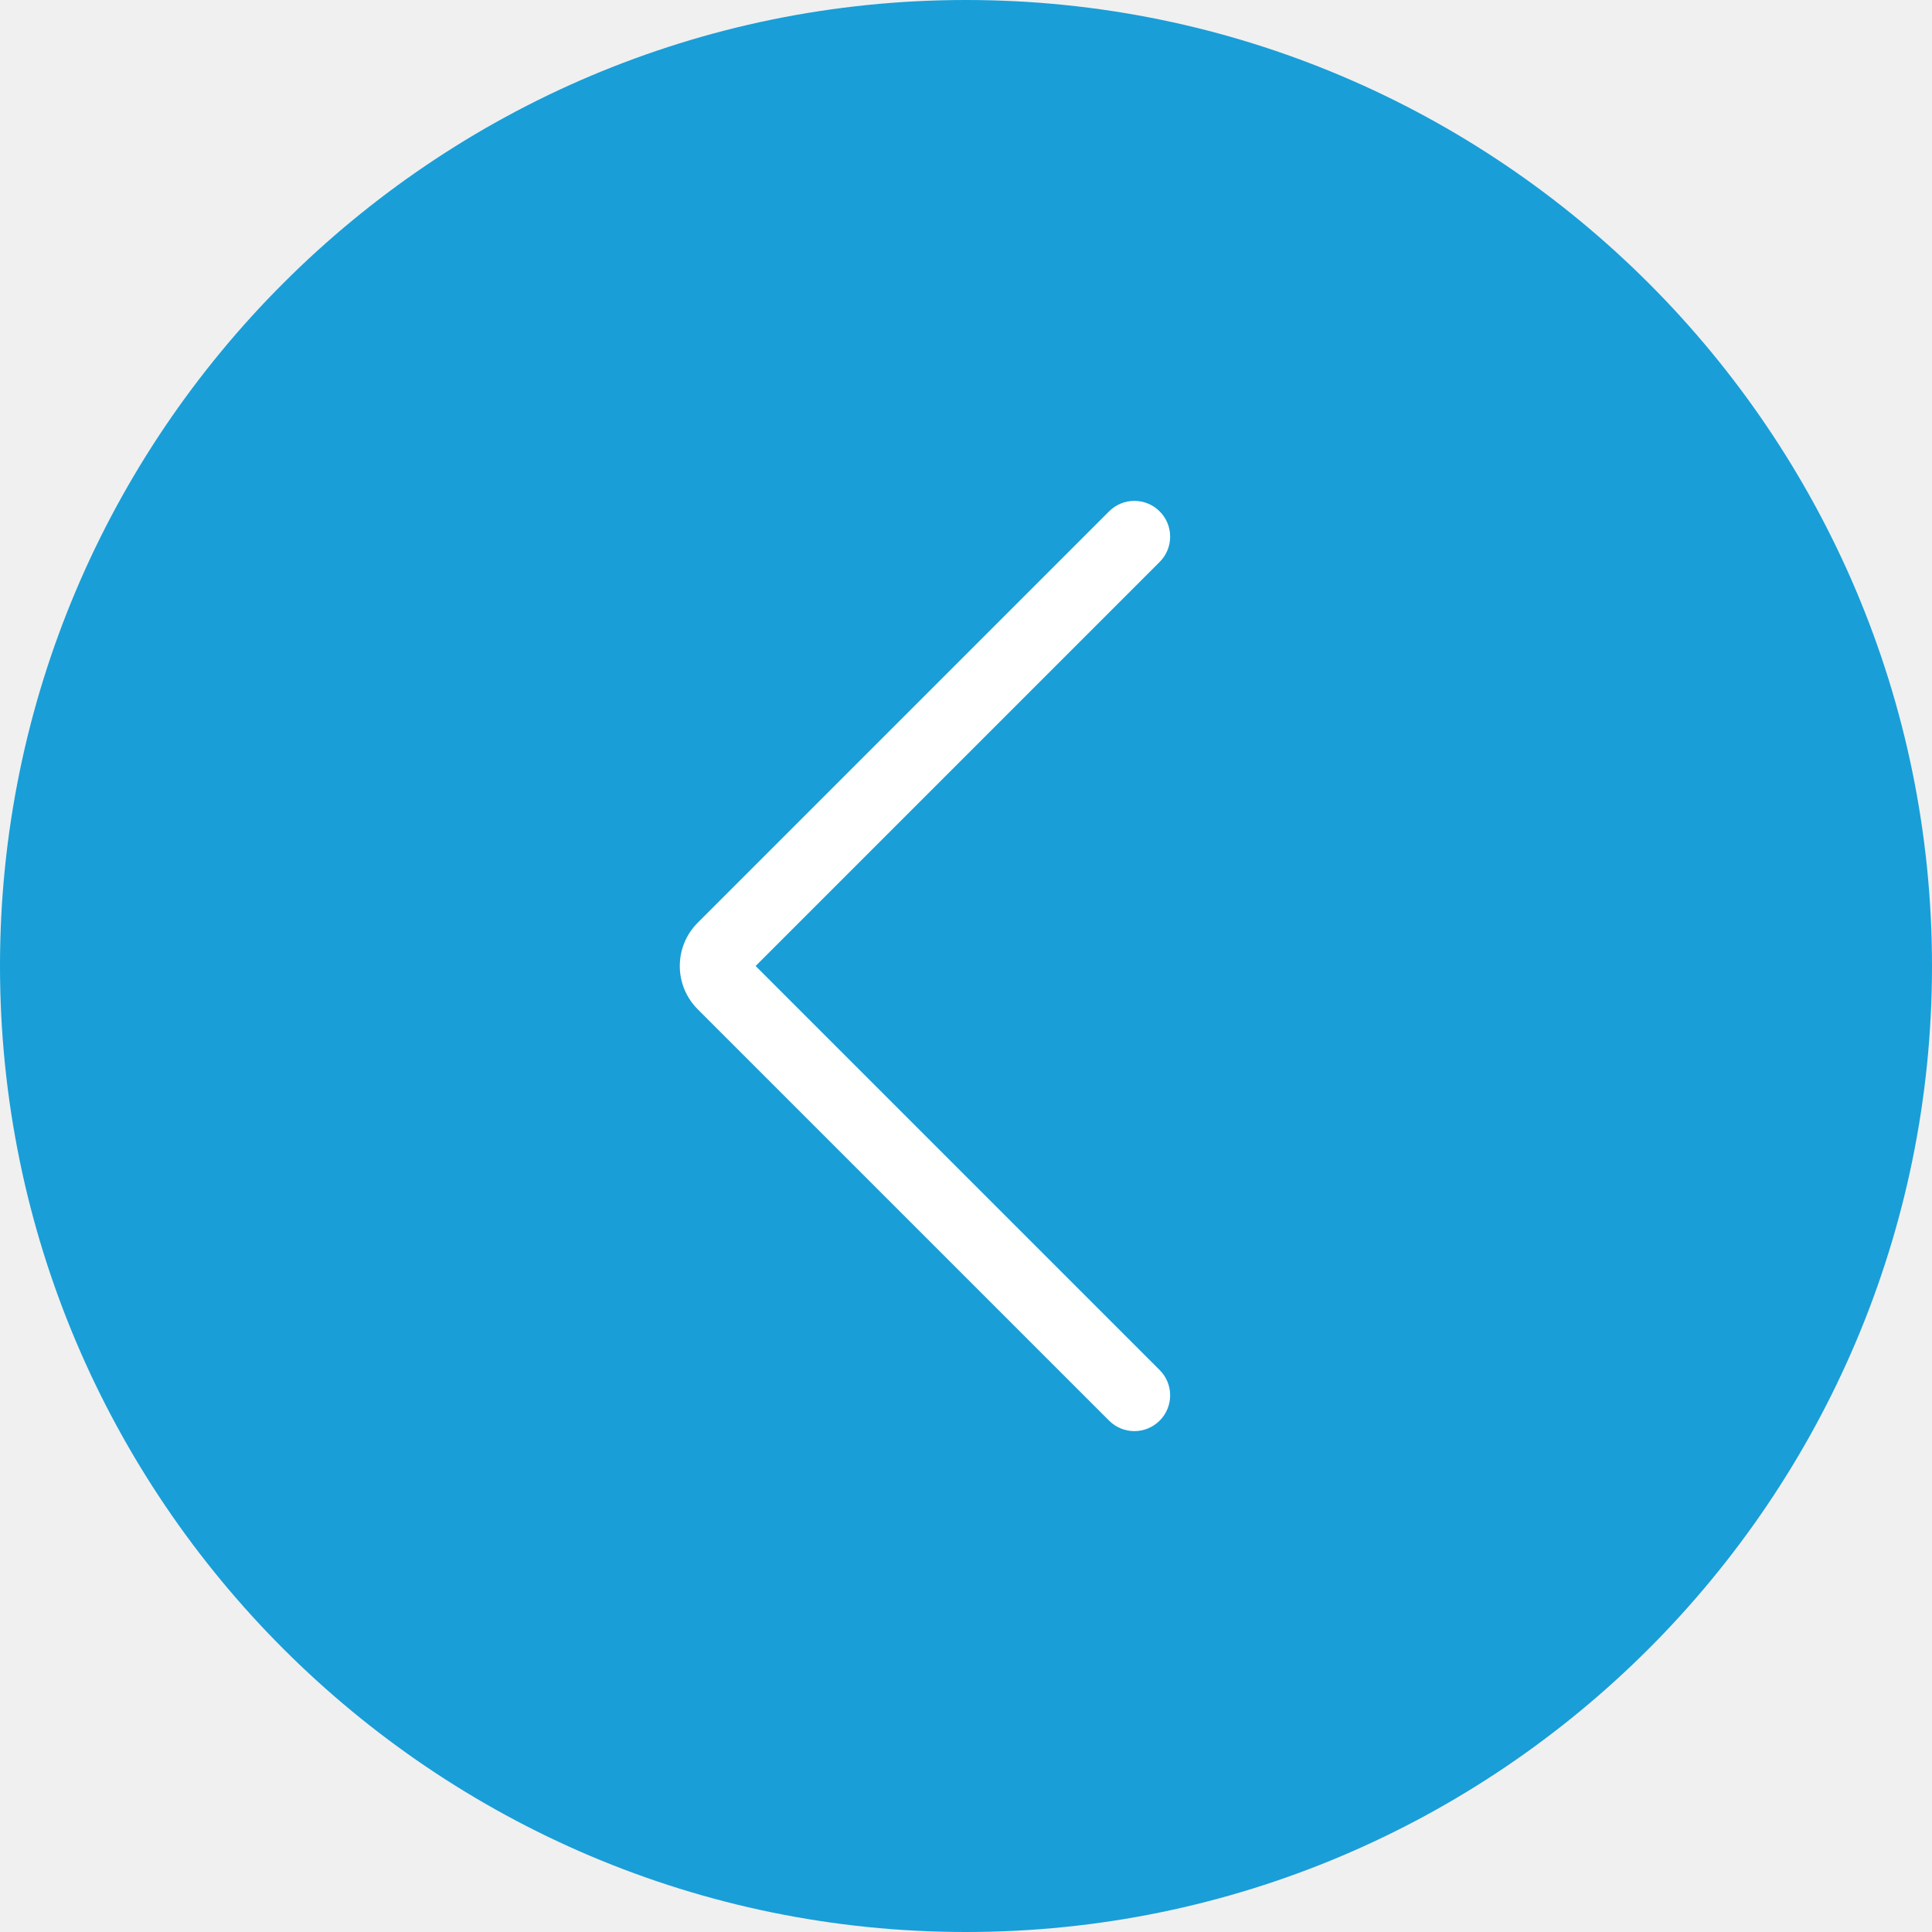
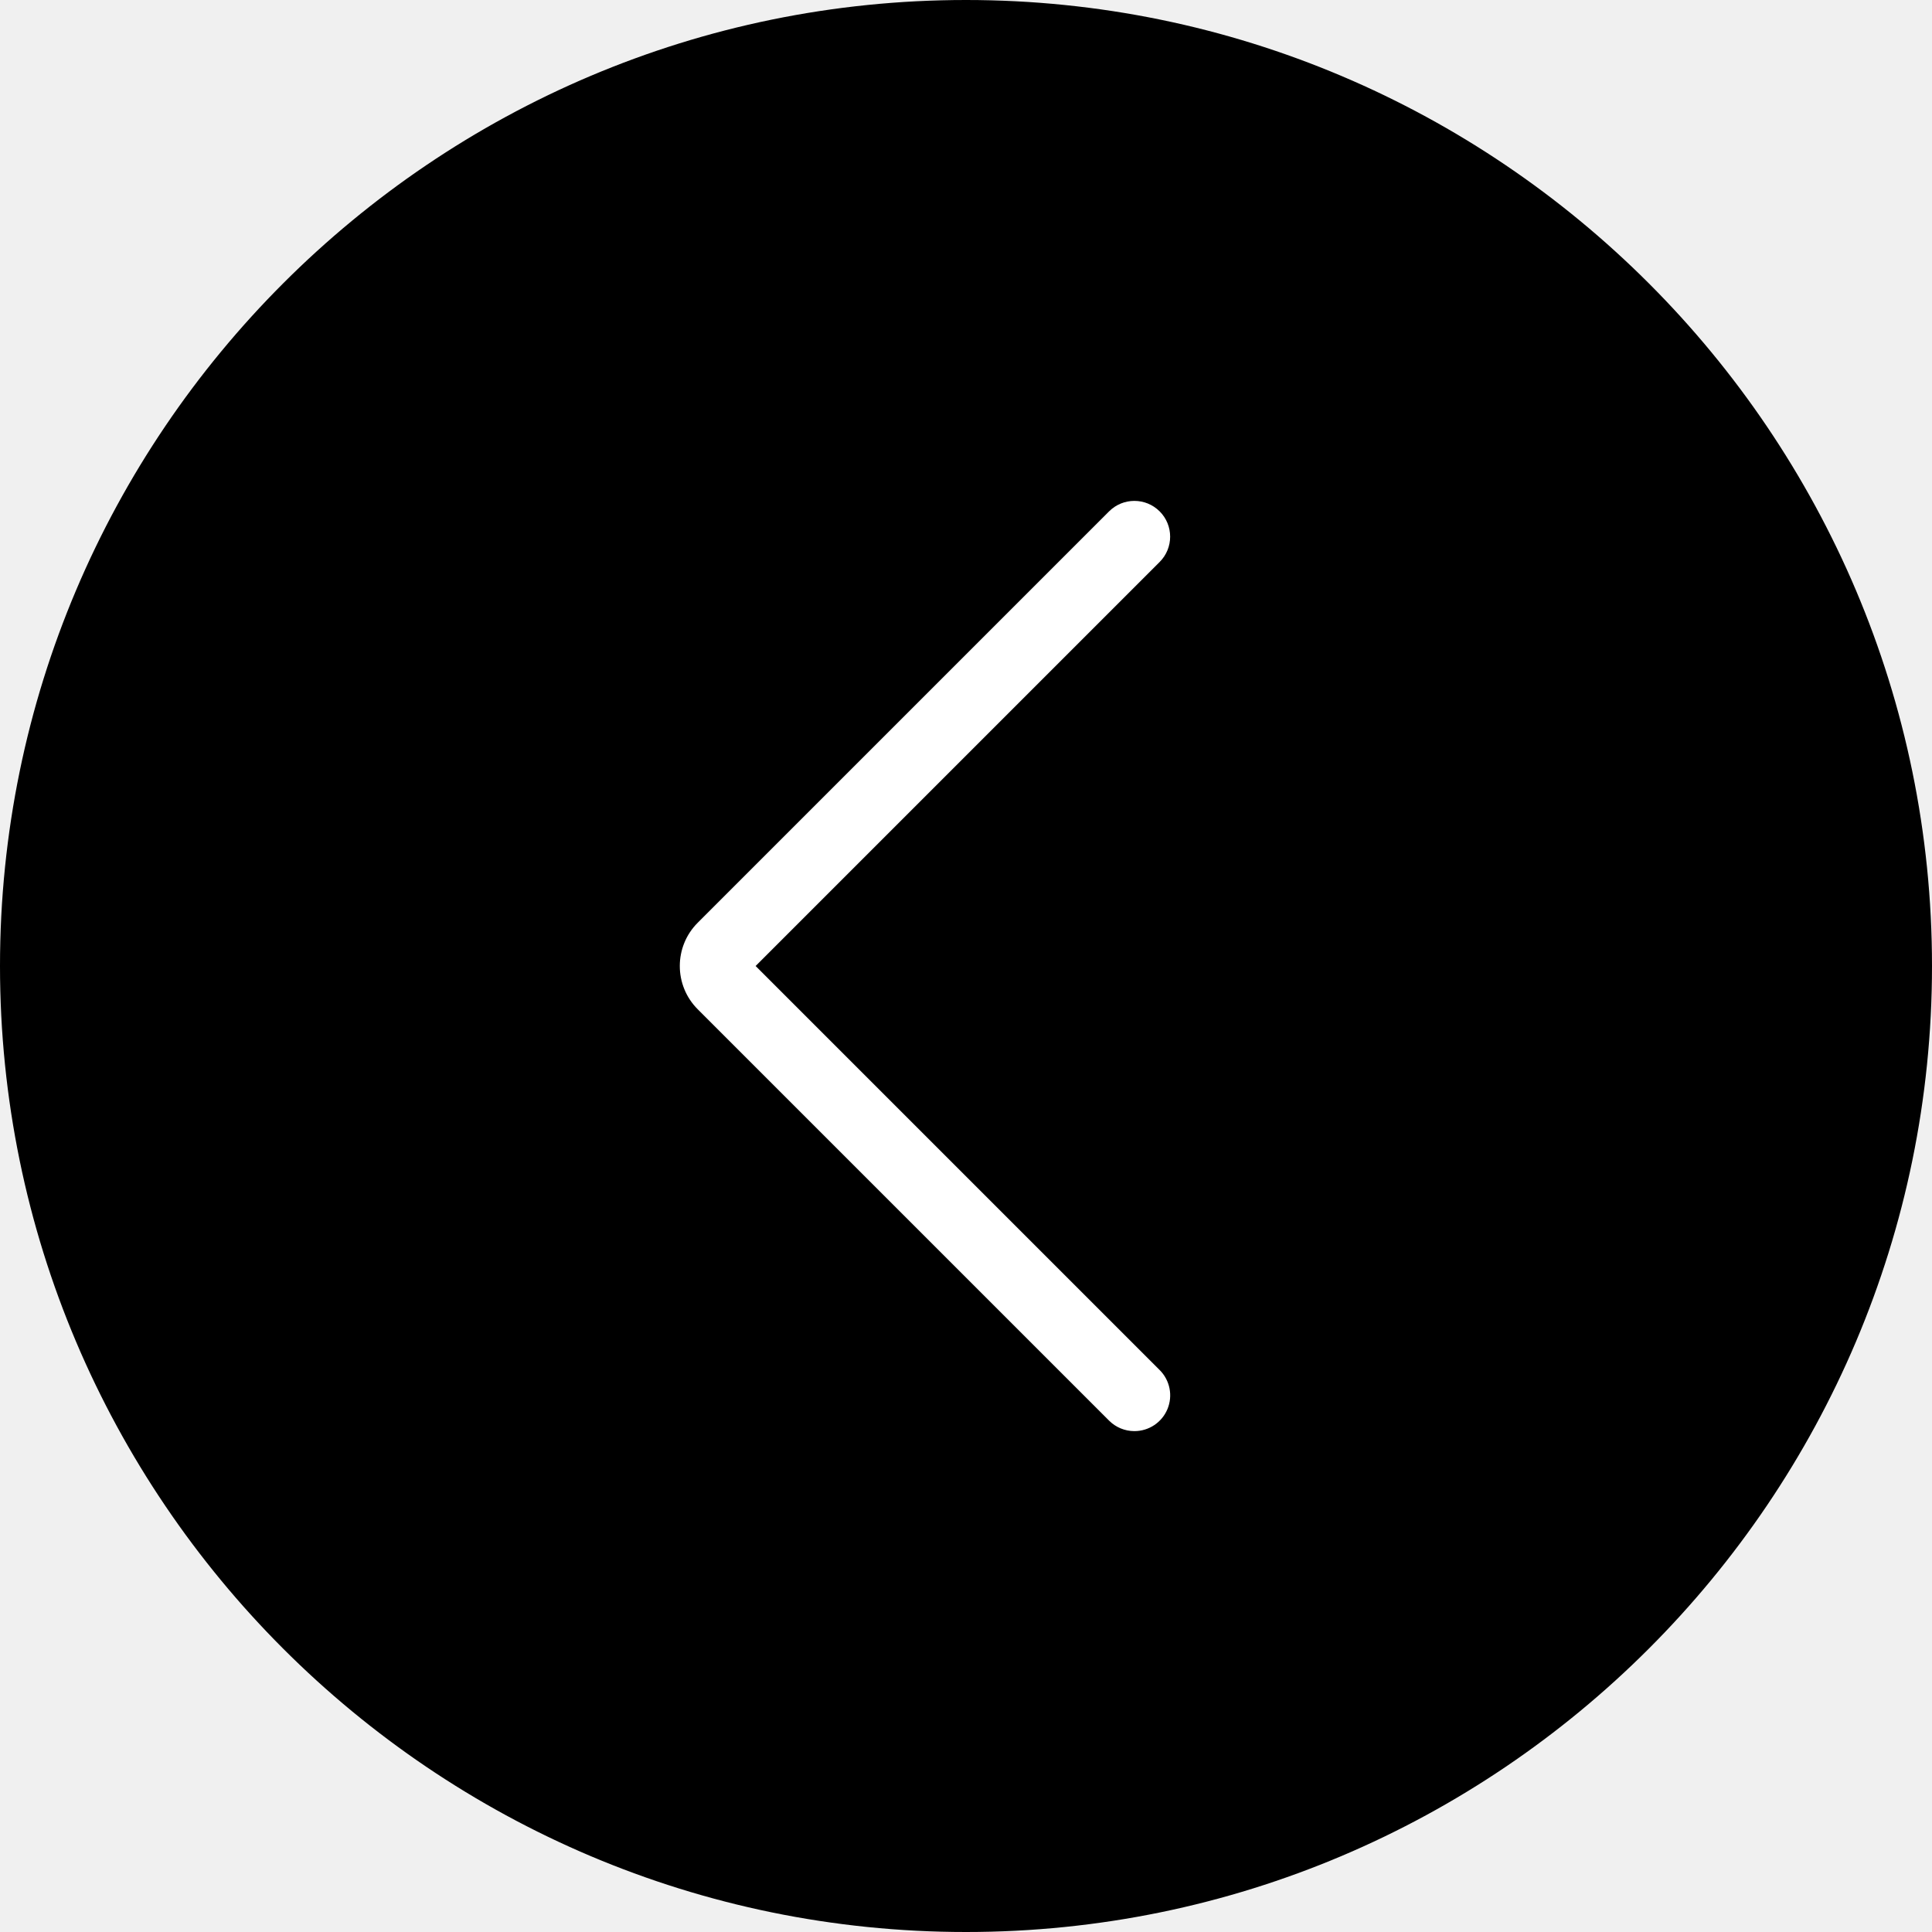
- <svg xmlns="http://www.w3.org/2000/svg" version="1.1" id="Capa_1" x="0px" y="0px" viewBox="0 0 54 54" style="enable-background:new 0 0 54 54;" xml:space="preserve">
+ <svg xmlns="http://www.w3.org/2000/svg" viewBox="0 0 54 54">
  <g>
-     <g>
-       <path style="fill:#199ed8;" d="M27,1L27,1c14.359,0,26,11.641,26,26v0c0,14.359-11.641,26-26,26h0C12.641,53,1,41.359,1,27v0    C1,12.641,12.641,1,27,1z" />
-       <path style="fill:#199ed8;" d="M27,54C12.112,54,0,41.888,0,27S12.112,0,27,0s27,12.112,27,27S41.888,54,27,54z M27,2    C13.215,2,2,13.215,2,27s11.215,25,25,25s25-11.215,25-25S40.785,2,27,2z" />
-     </g>
-     <path style="fill:#FFFFFF;" d="M31.706,40c-0.256,0-0.512-0.098-0.707-0.293L19.501,28.209c-0.667-0.667-0.667-1.751,0-2.418   l11.498-11.498c0.391-0.391,1.023-0.391,1.414,0s0.391,1.023,0,1.414L21.12,27l11.293,11.293c0.391,0.391,0.391,1.023,0,1.414   C32.218,39.902,31.962,40,31.706,40z" />
+     <path d="M27 1c14.359 0 26 11.641 26 26S41.359 53 27 53 1 41.359 1 27 12.641 1 27 1z" />
+     <path d="M27 54C12.112 54 0 41.888 0 27S12.112 0 27 0s27 12.112 27 27-12.112 27-27 27zm0-52C13.215 2 2 13.215 2 27s11.215 25 25 25 25-11.215 25-25S40.785 2 27 2z" />
  </g>
-   <g>
- </g>
-   <g>
- </g>
-   <g>
- </g>
-   <g>
- </g>
-   <g>
- </g>
-   <g>
- </g>
-   <g>
- </g>
-   <g>
- </g>
-   <g>
- </g>
-   <g>
- </g>
-   <g>
- </g>
-   <g>
- </g>
-   <g>
- </g>
-   <g>
- </g>
-   <g>
- </g>
+   <path d="M31.706 40a.997.997 0 0 1-.707-.293L19.501 28.209a1.711 1.711 0 0 1 0-2.418l11.498-11.498a.999.999 0 1 1 1.414 1.414L21.12 27l11.293 11.293A.999.999 0 0 1 31.706 40z" fill="#fff" />
</svg>
